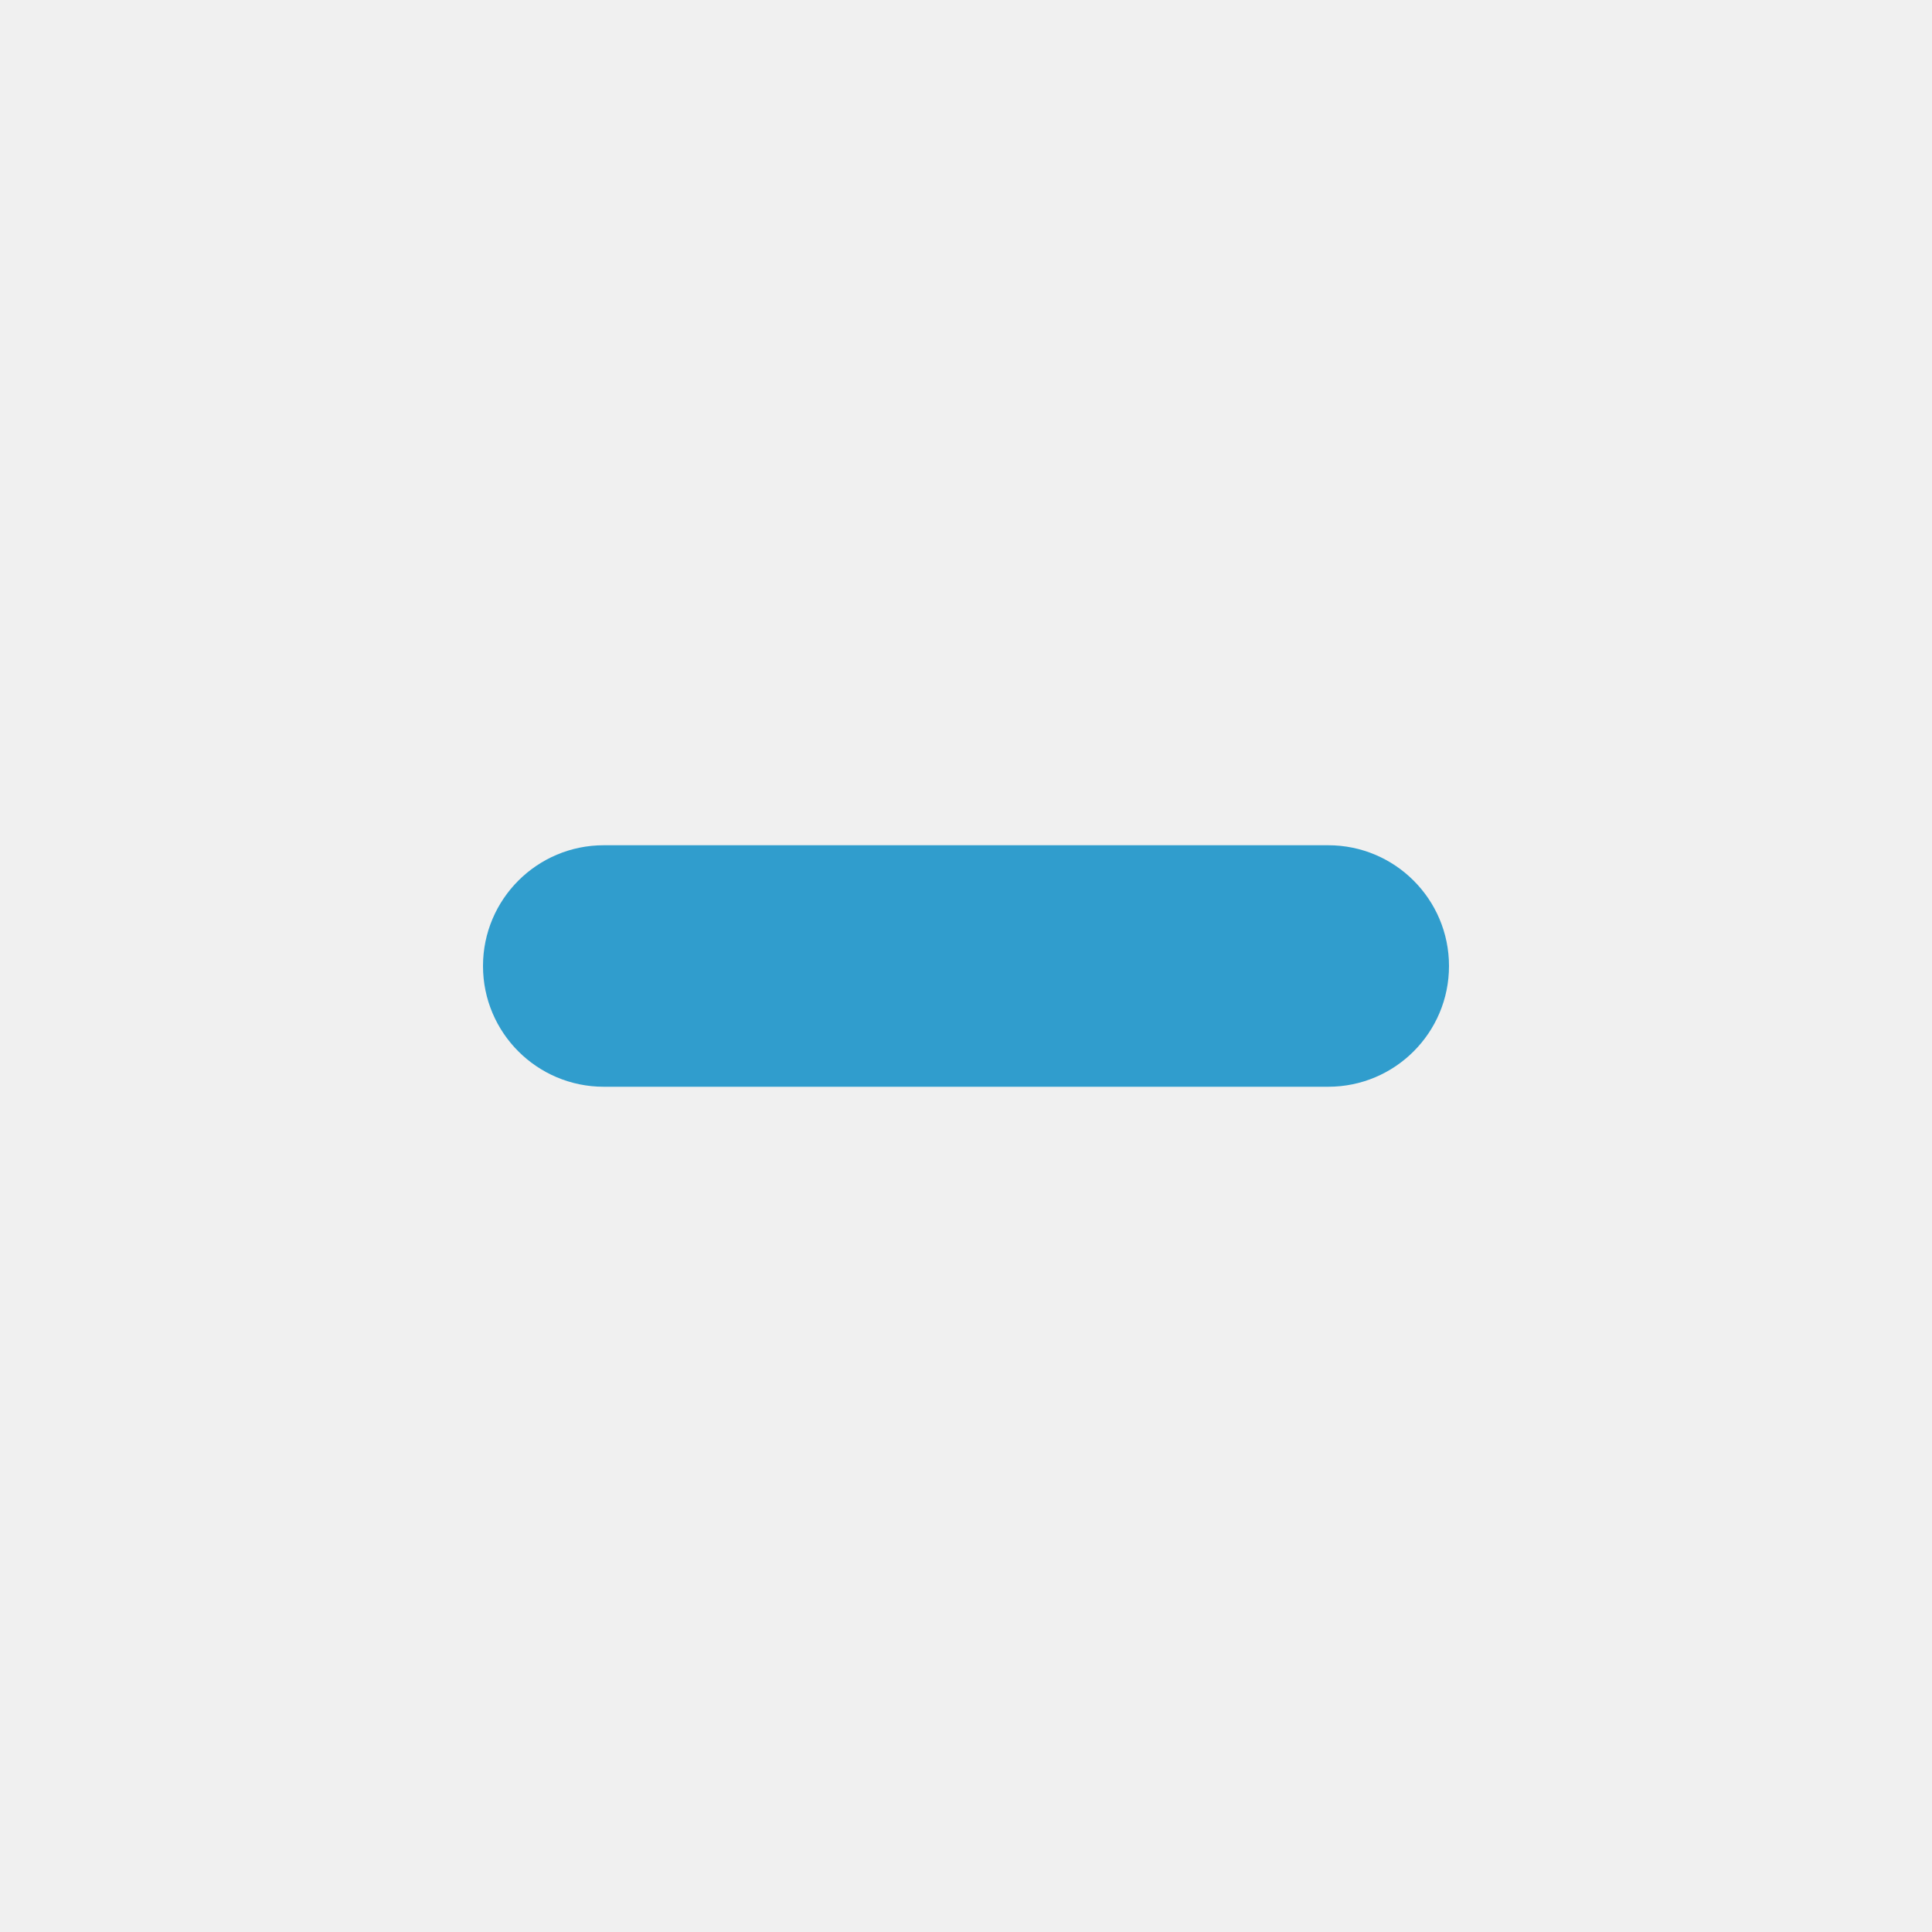
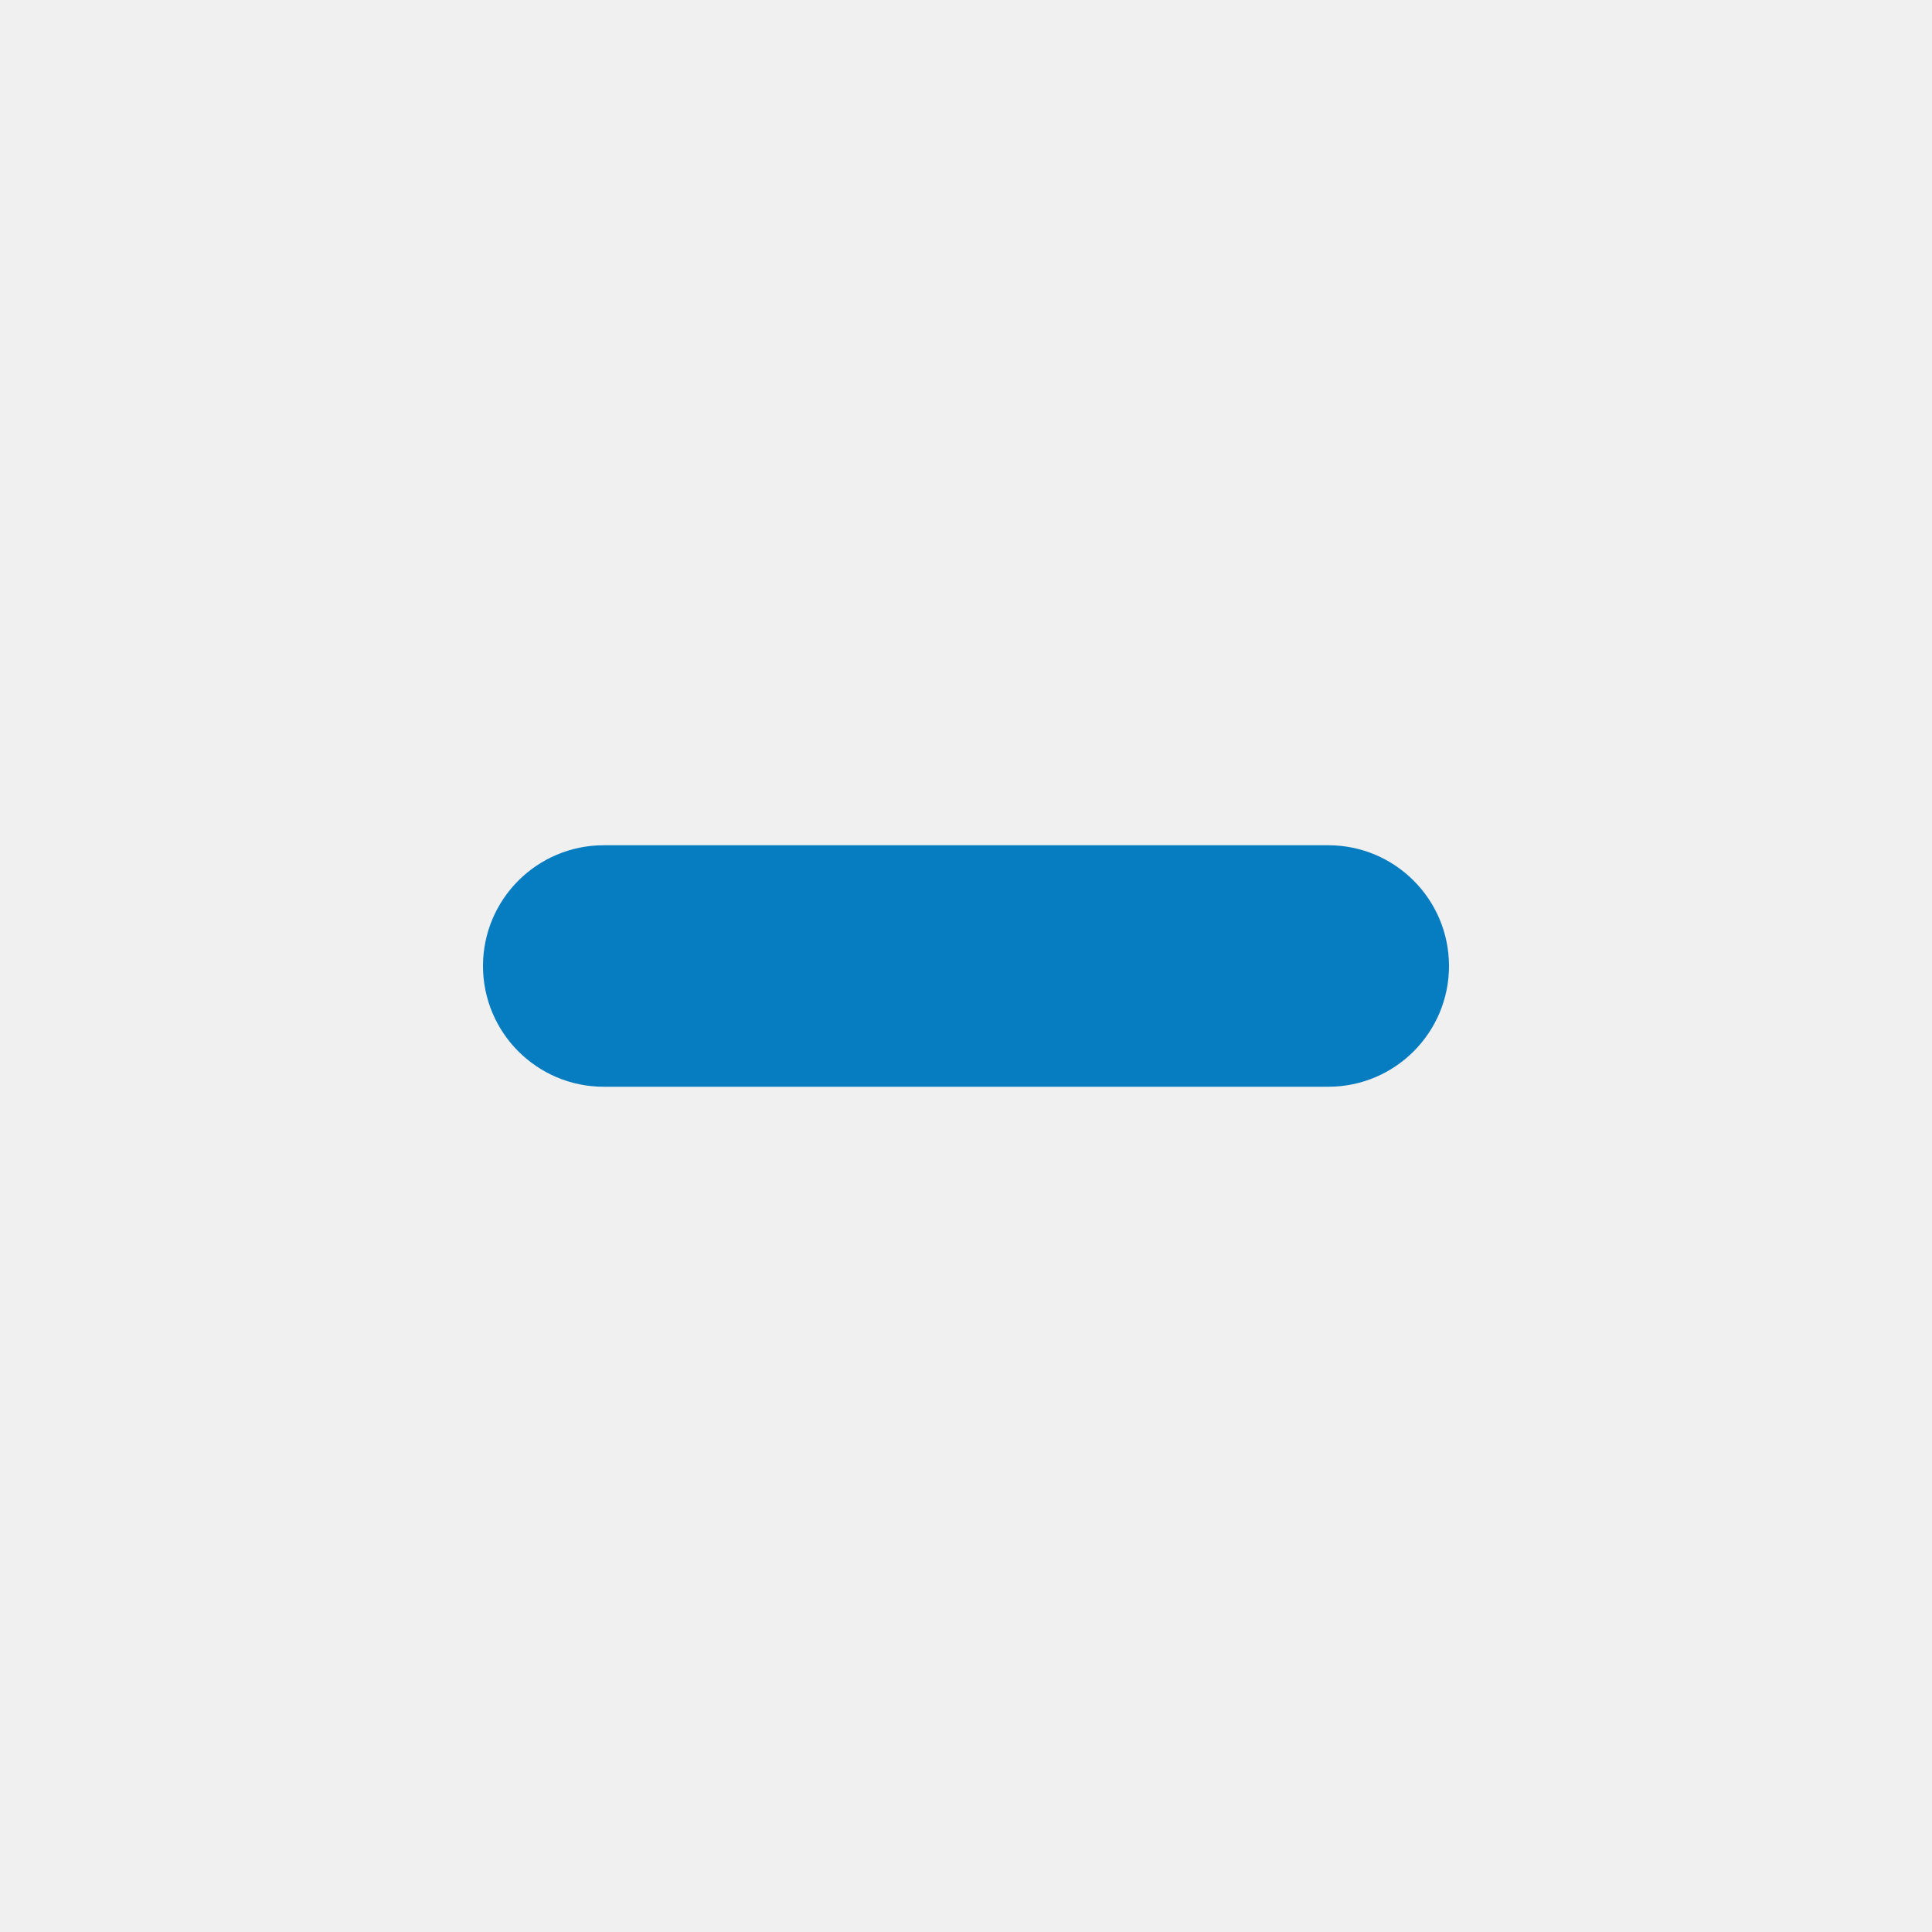
<svg xmlns="http://www.w3.org/2000/svg" width="16" height="16" fill="none">
  <g clip-path="url(#clipNotFound)">
-     <path d="M5 7h6a1 1 0 110 2H5a1 1 0 010-2z" fill="#309DCD" />
+     <path d="M5 7h6a1 1 0 110 2H5a1 1 0 010-2z" fill="#067cc1" />
  </g>
  <defs>
    <clipPath id="clipNotFound">
      <path fill="#fff" d="M0 0h16v16H0z" />
    </clipPath>
  </defs>
</svg>
